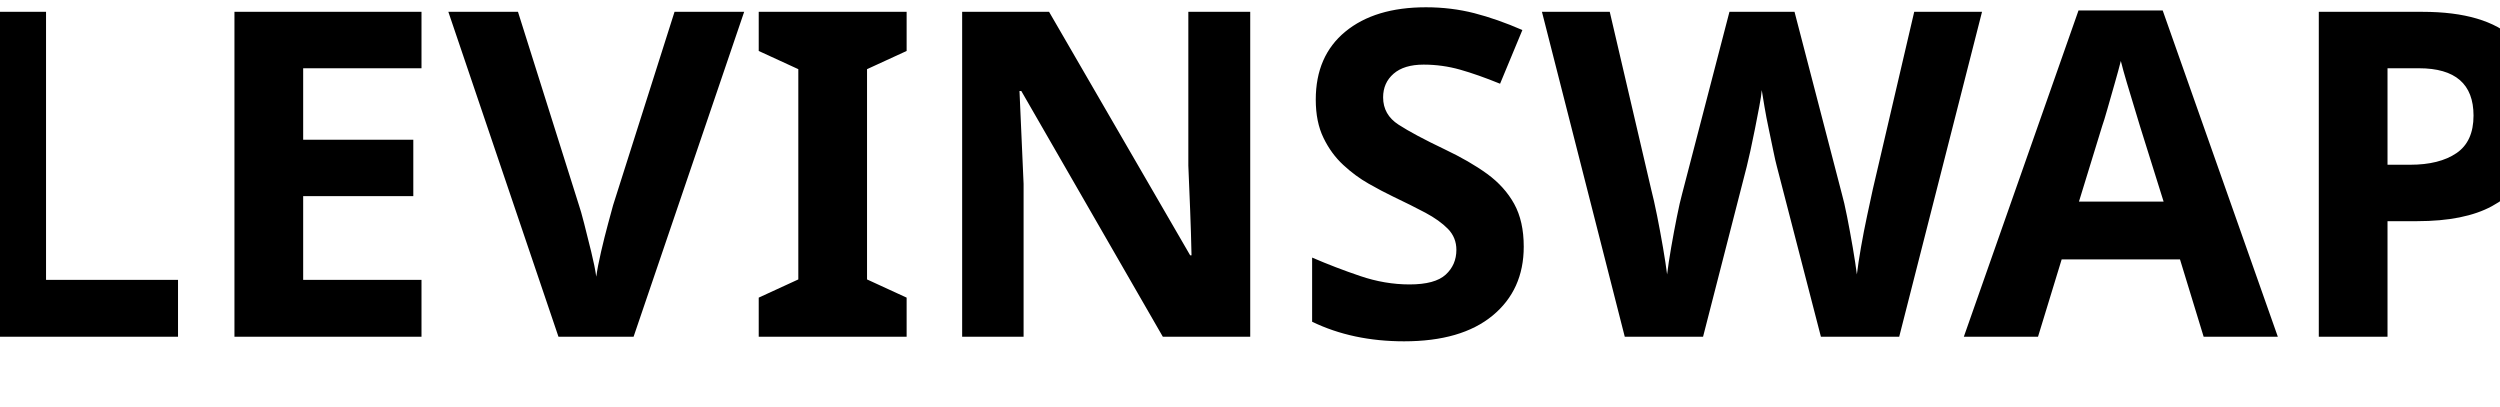
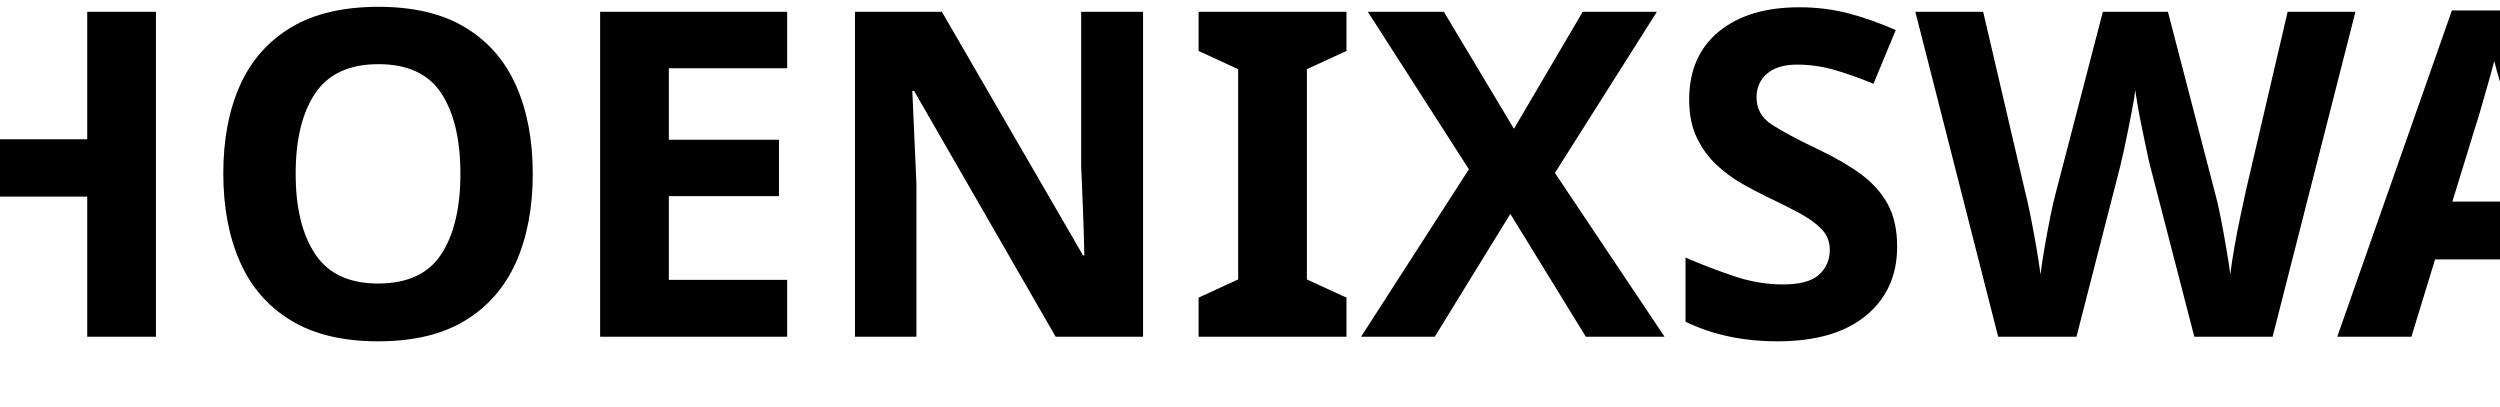
<svg xmlns="http://www.w3.org/2000/svg" width="412" height="67" viewBox="0 0 412 67">
  <defs>
    <style>
      .cls-1 {
        font-size: 62.5px;
        text-anchor: middle;
        font-family: Corbel;
        font-weight: 700;
      }
    </style>
  </defs>
-   <text id="LEVINSWAP" class="cls-1" transform="translate(206 55.499) scale(1.2)">
-     <tspan x="0">LEVINSWAP</tspan>
+   <text id="PHOENIXSWAP" class="cls-1" transform="translate(206 55.499) scale(1.2)">
+     <tspan x="0">PHOENIXSWAP</tspan>
  </text>
</svg>
